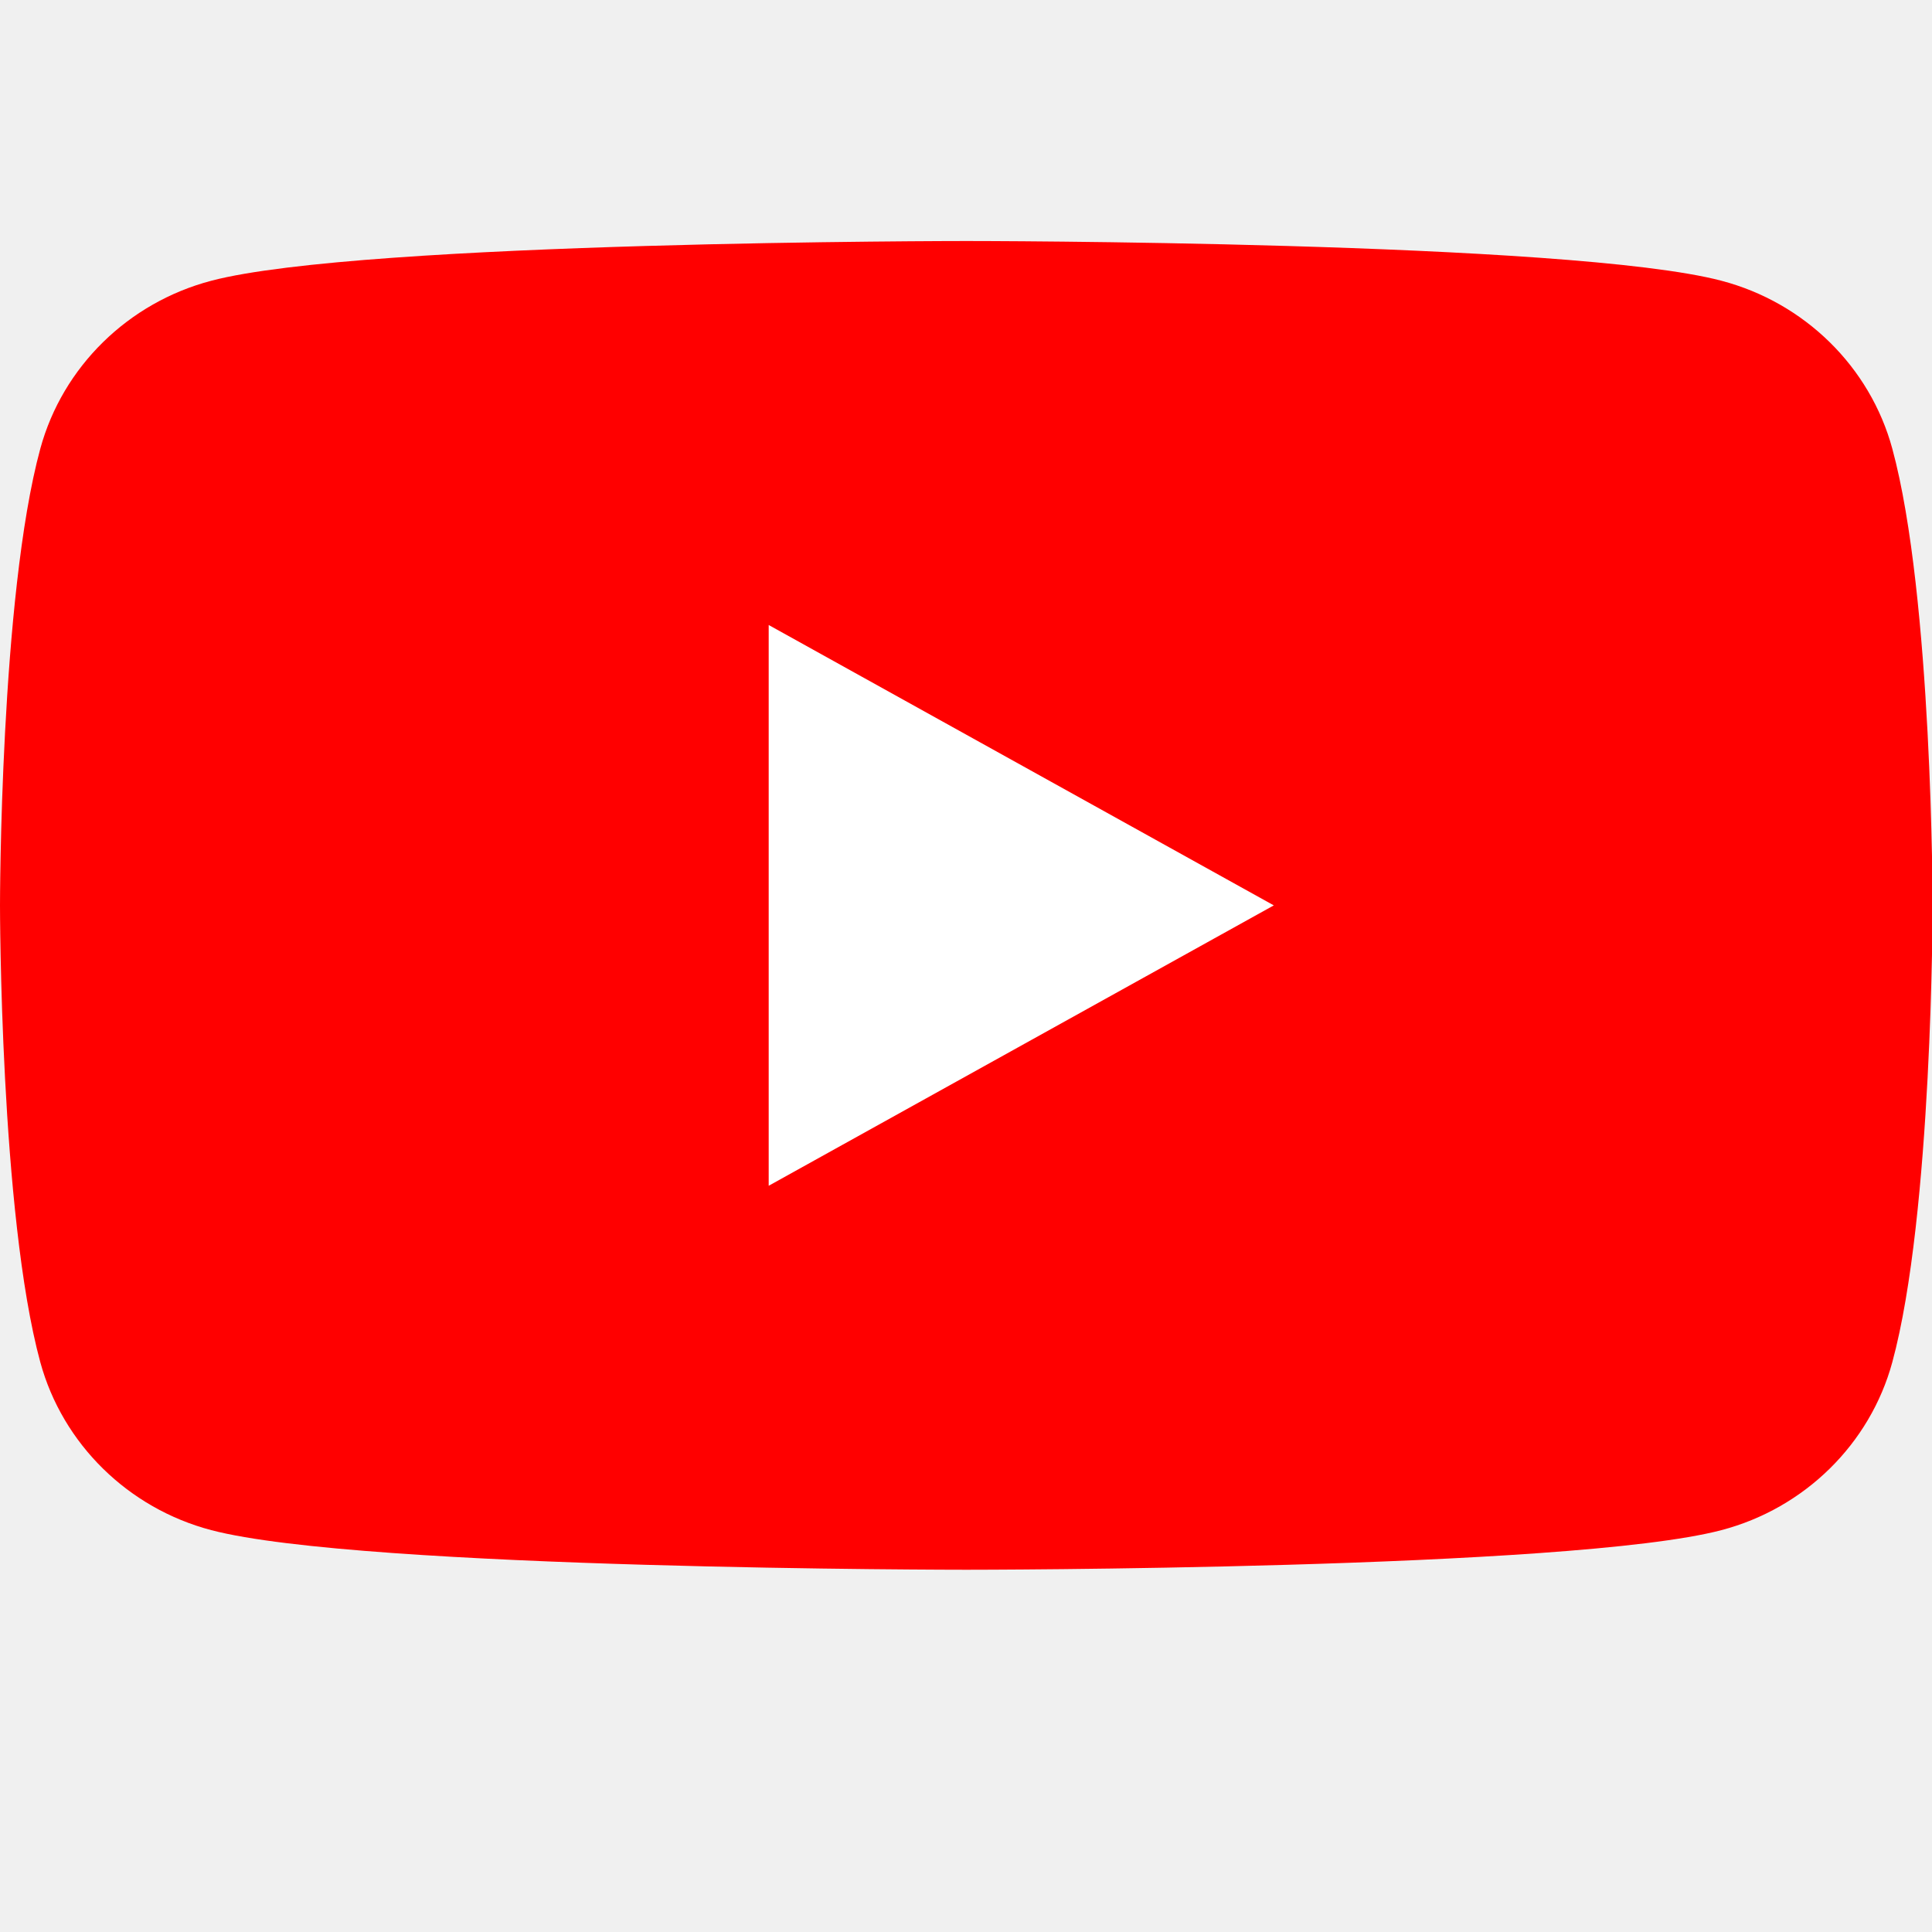
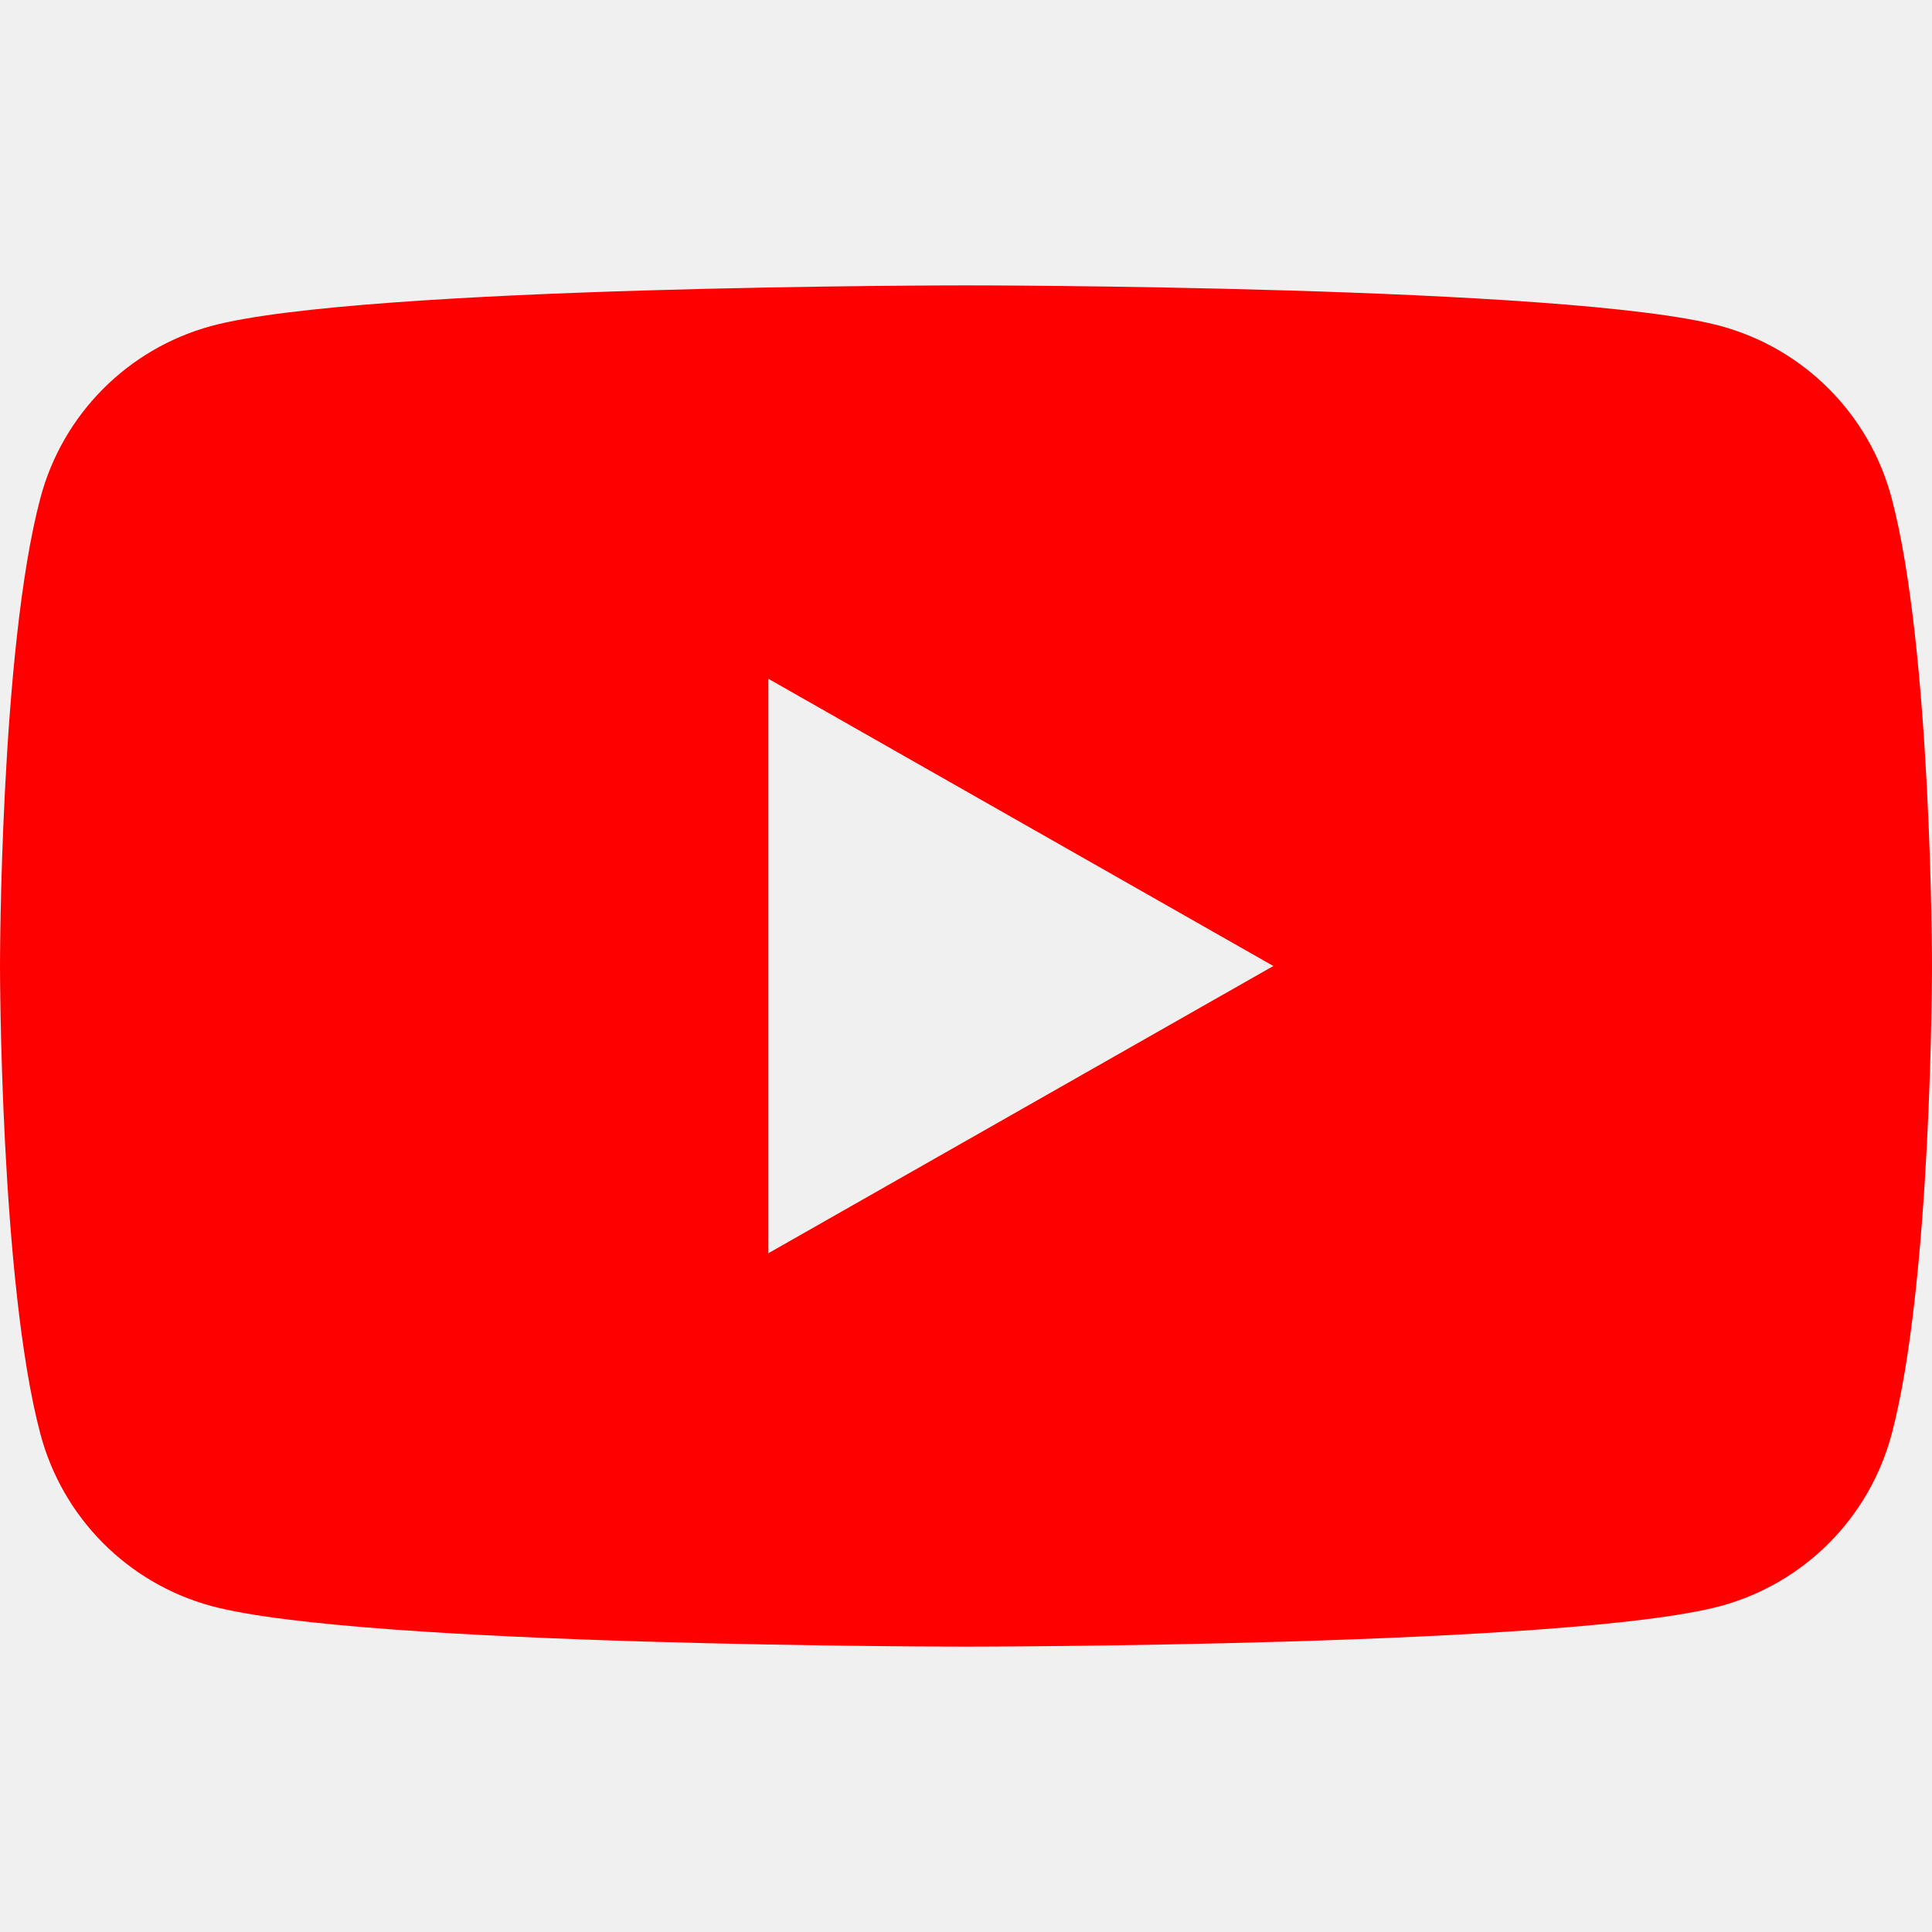
- <svg xmlns="http://www.w3.org/2000/svg" width="16px" height="16px" viewBox="0 0 16 16" version="1.1">
-   <g id="youtube_white_fill" stroke="none" stroke-width="1" fill="none" fill-rule="evenodd">
-     <g id="color">
-       <polygon id="Bounds" points="0.005 0 16.005 0 16.005 16 0.005 16" />
-       <path d="M15.671,3.715 C15.487,3.038 14.945,2.506 14.256,2.325 C13.008,1.996 8.003,1.996 8.003,1.996 C8.003,1.996 2.998,1.996 1.75,2.325 C1.061,2.506 0.519,3.038 0.334,3.715 C0,4.941 0,7.498 0,7.498 C0,7.498 0,10.056 0.334,11.282 C0.519,11.958 1.061,12.491 1.75,12.672 C2.998,13 8.003,13 8.003,13 C8.003,13 13.008,13 14.256,12.672 C14.945,12.491 15.487,11.958 15.671,11.282 C16.005,10.056 16.005,7.498 16.005,7.498 C16.005,7.498 16.005,4.941 15.671,3.715 L15.671,3.715 Z" id="Combined-Shape" fill="#FF0000" fill-rule="nonzero" />
-       <polygon id="Path" fill="#FFFFFF" fill-rule="nonzero" points="6.366 9.82 6.366 5.176 10.549 7.498" />
-     </g>
-   </g>
+ <svg xmlns="http://www.w3.org/2000/svg" viewBox="0 0 24 24" fill="#FF0000" width="24" height="24">
+   <path d="M23.498 6.186a3.016 3.016 0 0 0-2.122-2.136C19.505 3.545 12 3.545 12 3.545s-7.505 0-9.377.505A3.017 3.017 0 0 0 .502 6.186C0 8.07 0 12 0 12s0 3.93.502 5.814a3.016 3.016 0 0 0 2.122 2.136c1.871.505 9.376.505 9.376.505s7.505 0 9.377-.505a3.015 3.015 0 0 0 2.122-2.136C24 15.93 24 12 24 12s0-3.93-.502-5.814zM9.545 15.568V8.432L15.818 12l-6.273 3.568z" />
</svg>
